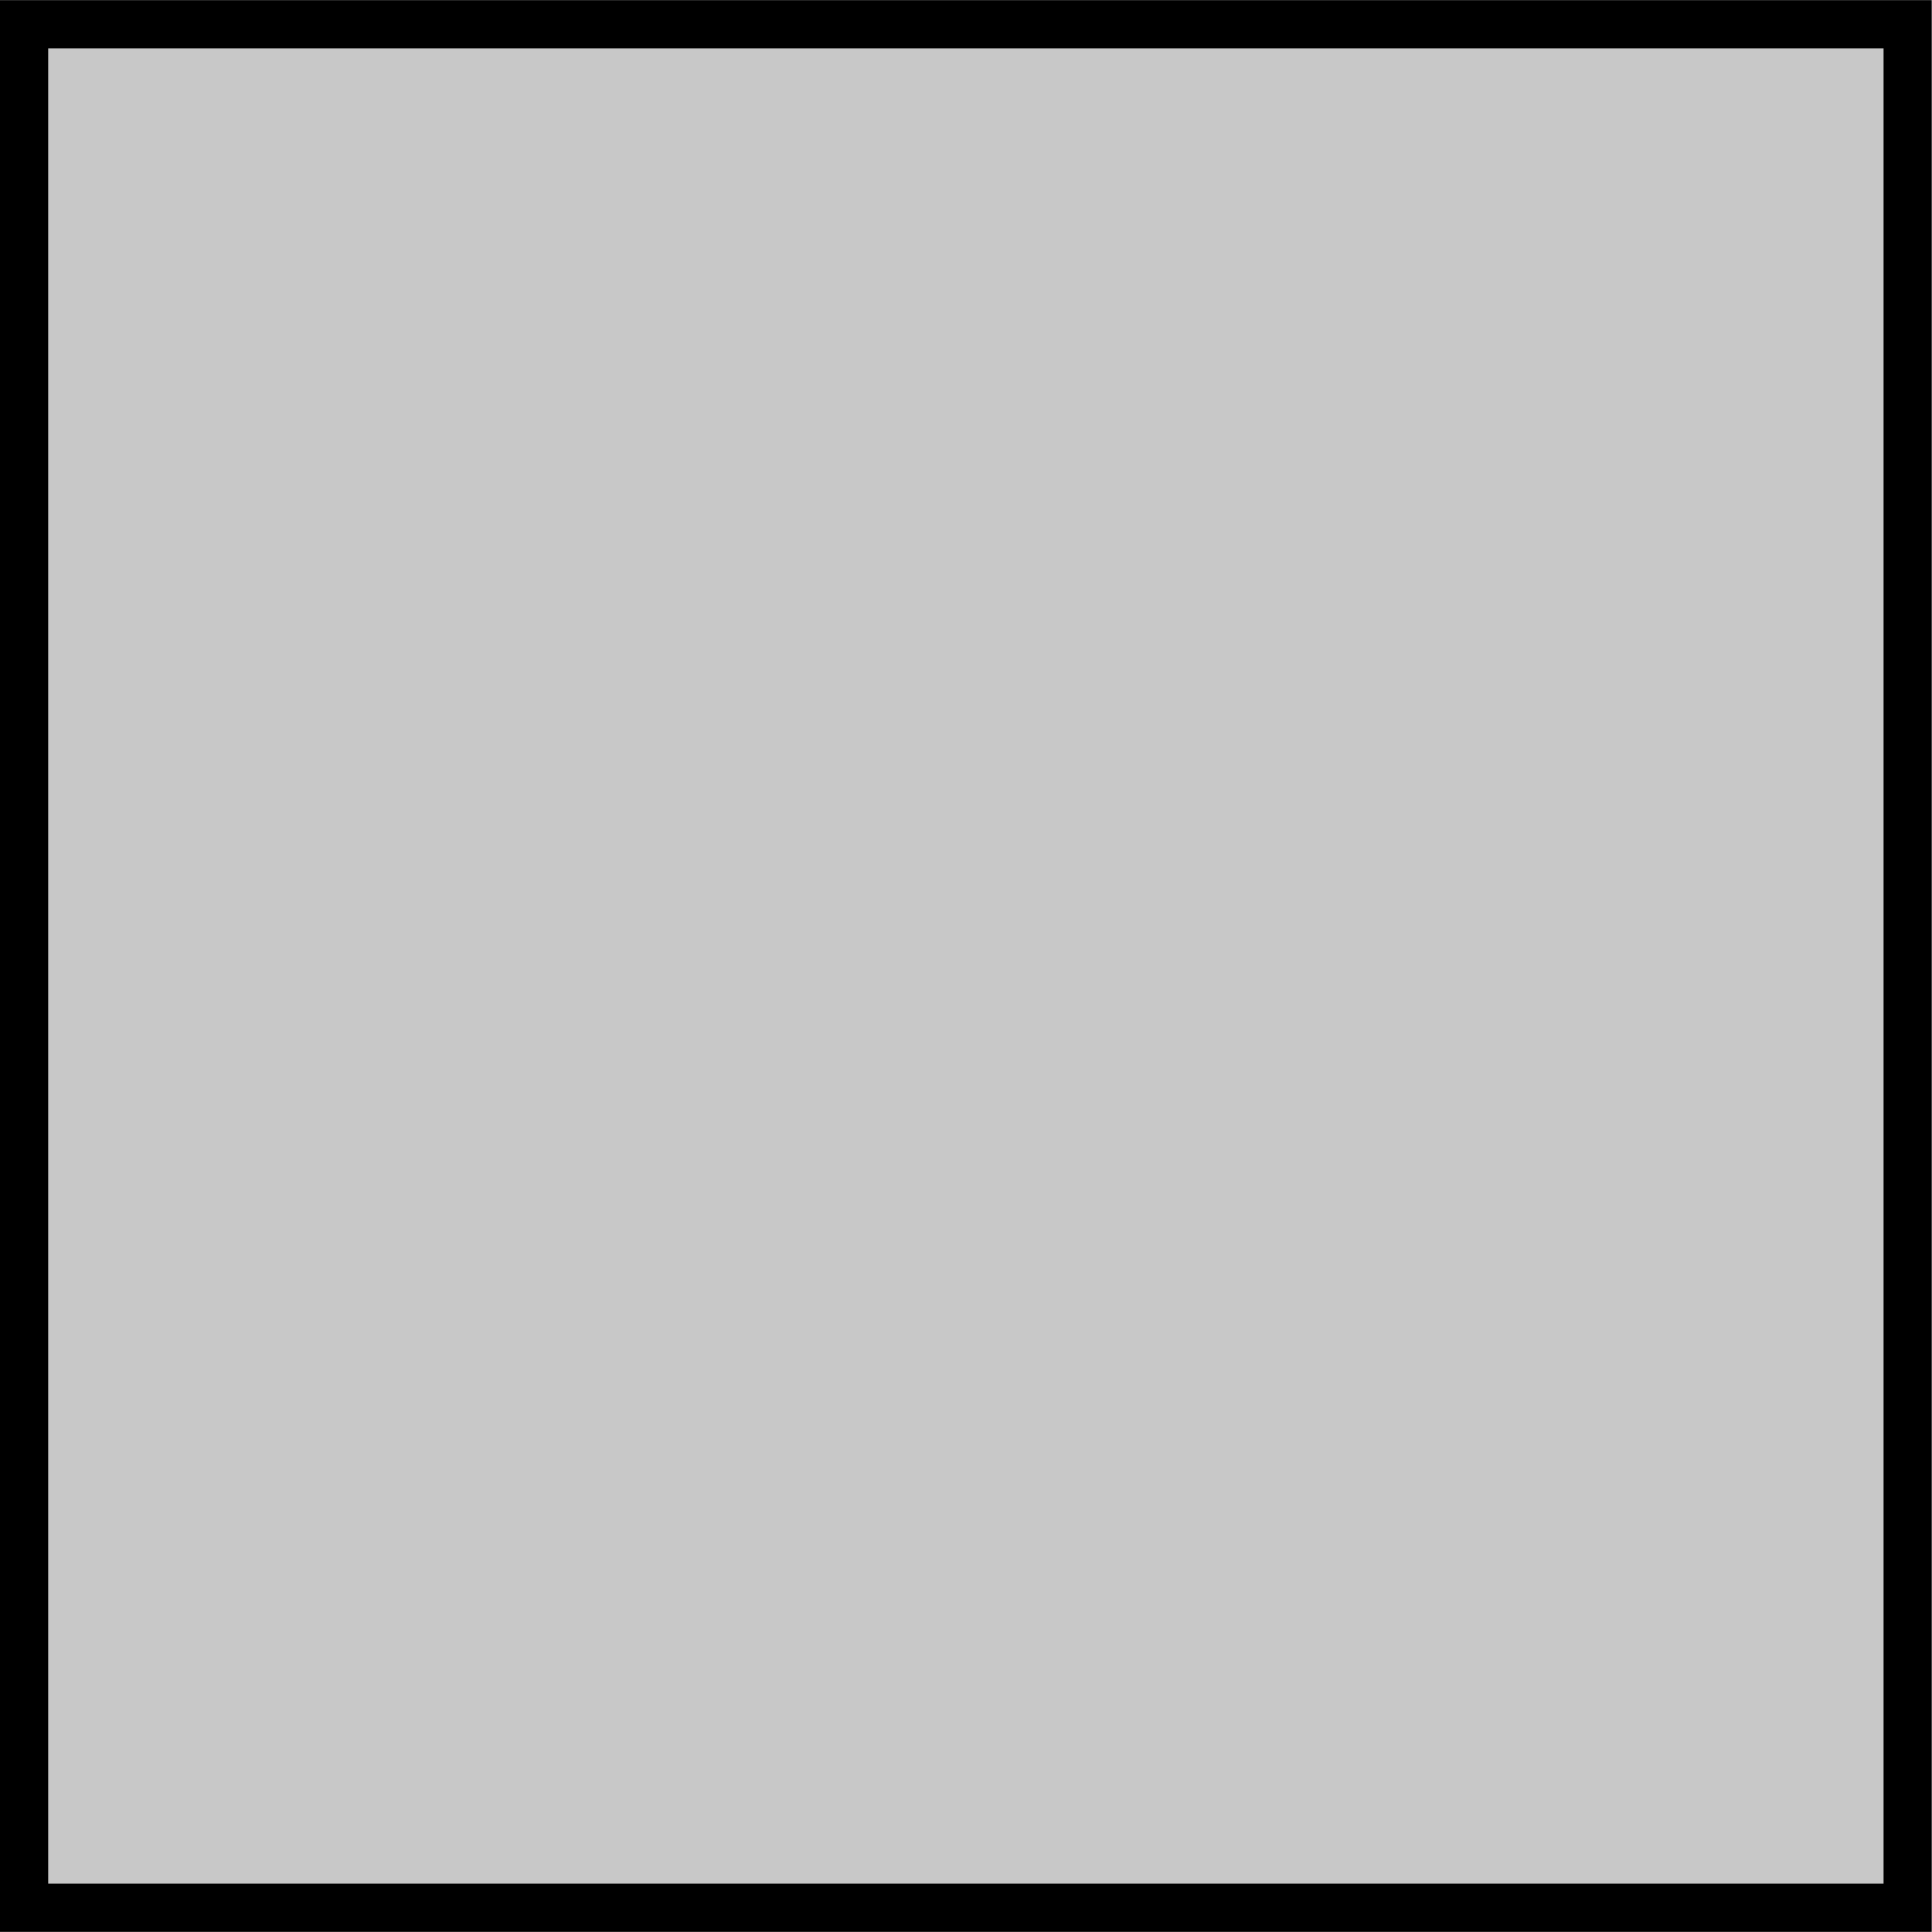
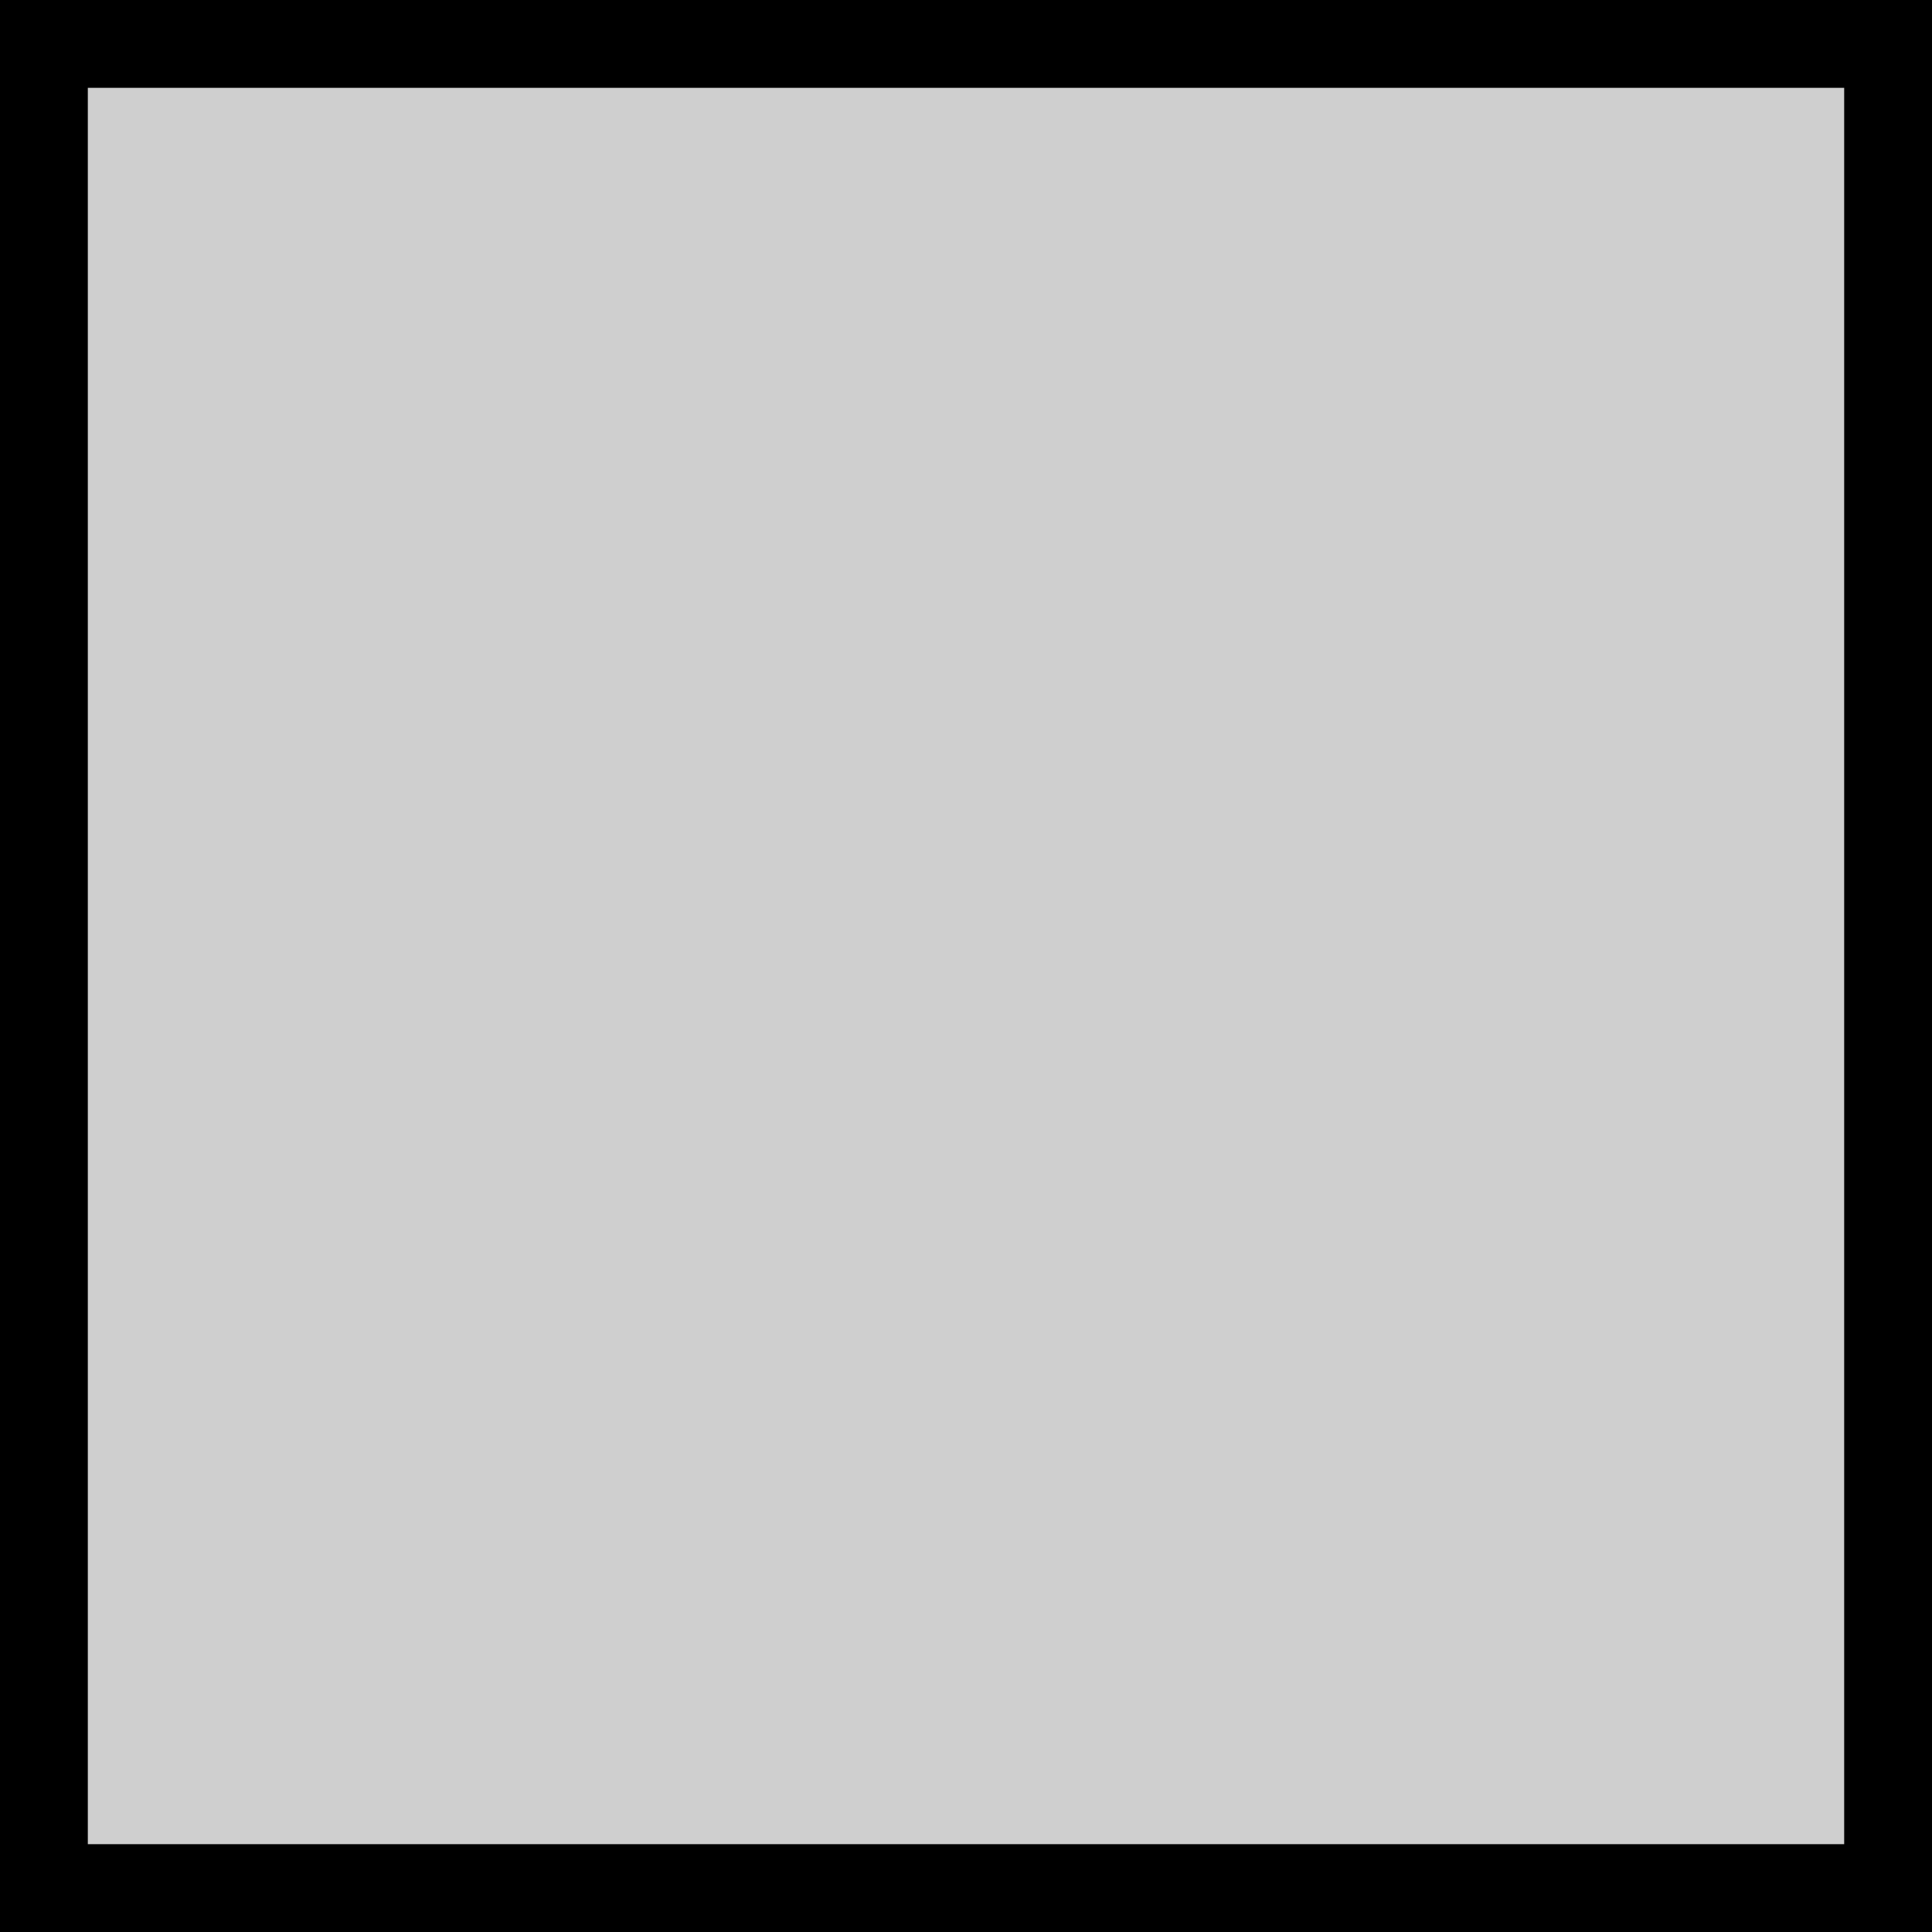
- <svg xmlns="http://www.w3.org/2000/svg" xmlns:ns1="http://www.openswatchbook.org/uri/2009/osb" id="svg8" version="1.1" viewBox="0 0 7.938 7.938" height="7.938mm" width="7.938mm">
-   <defs id="defs2">
-     <linearGradient ns1:paint="solid" id="linearGradient819">
-       <stop id="stop817" offset="0" style="stop-color:#c8c8c8;stop-opacity:1;" />
-     </linearGradient>
-   </defs>
-   <g transform="translate(0,-289.0625)" id="layer1">
-     <rect y="289.162" x="0.099" height="7.739" width="7.739" id="rect815" style="opacity:1;fill:#c8c8c8;fill-opacity:1;fill-rule:nonzero;stroke:#000000;stroke-width:0.198;stroke-miterlimit:4;stroke-dasharray:none;stroke-opacity:1" />
-   </g>
+ <svg xmlns="http://www.w3.org/2000/svg" id="svg8" version="1.1" viewBox="0 0 22 22" height="22px" width="22px">
+   <rect y="0" x="0" height="22" width="22" id="rect815" style="opacity:1;fill:#cfcfcf;fill-opacity:1;fill-rule:nonzero;stroke:#000000;stroke-width:2;stroke-miterlimit:4;stroke-dasharray:none;stroke-opacity:1" />
</svg>
